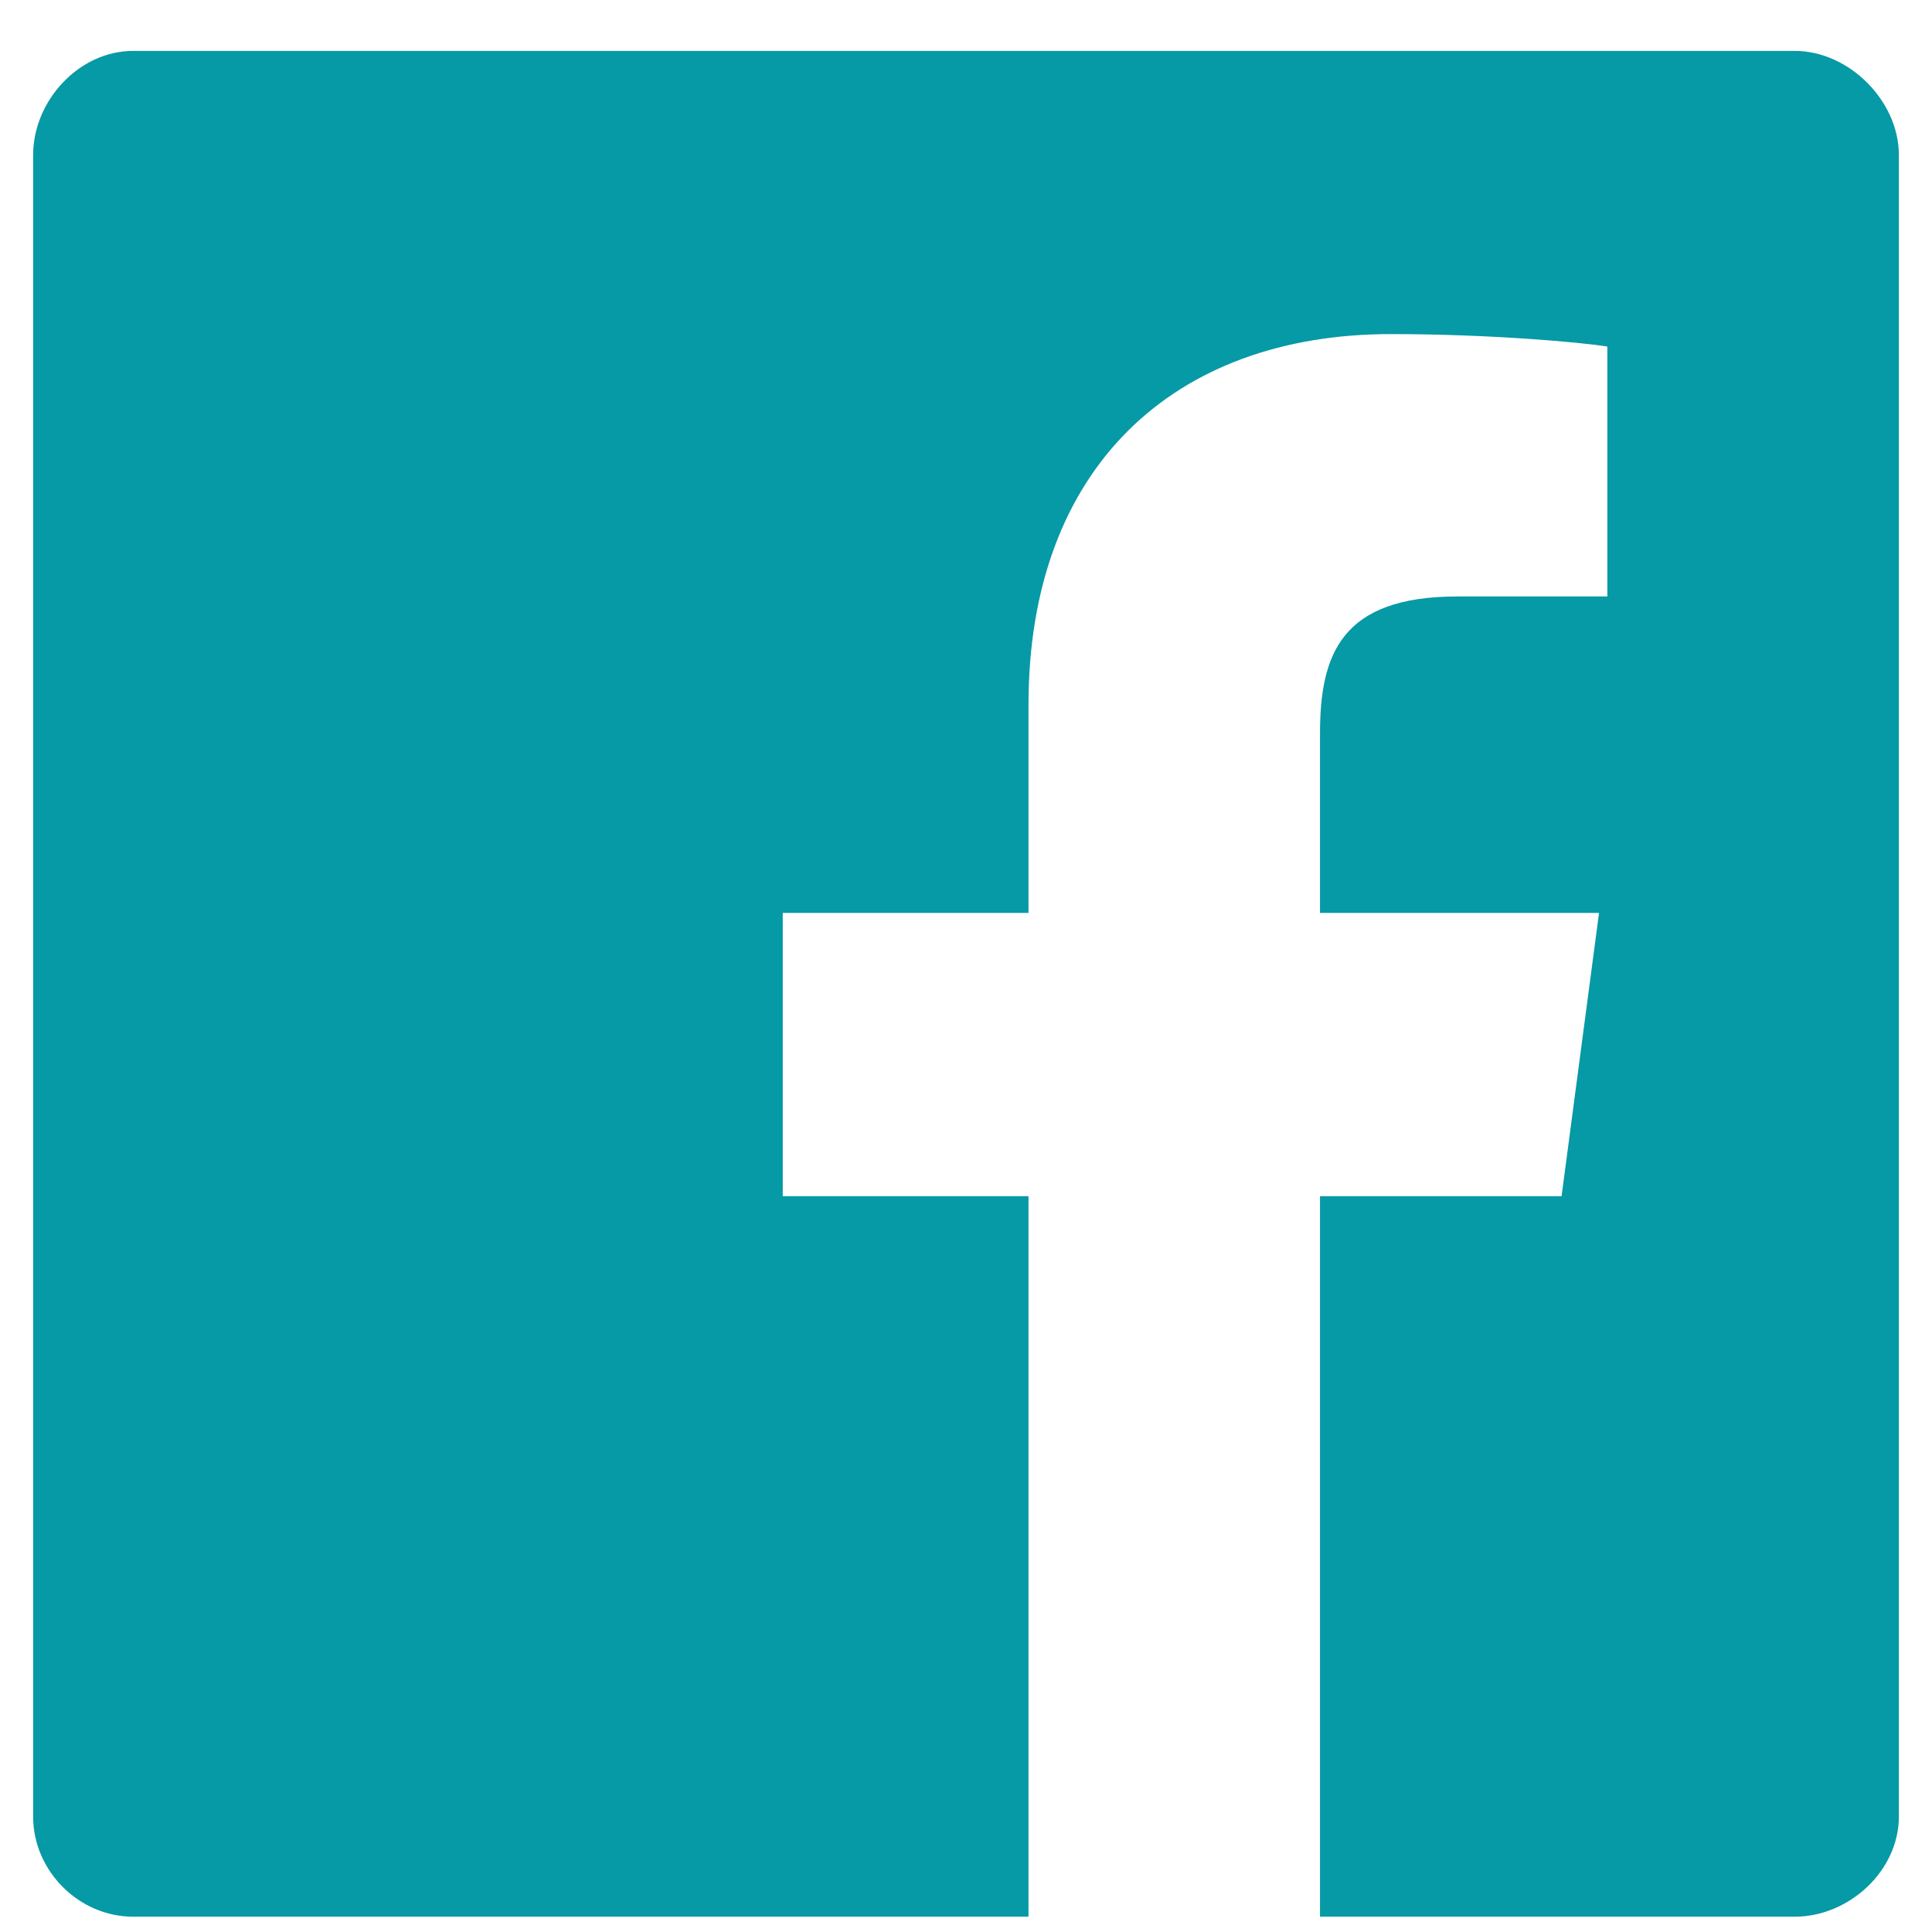
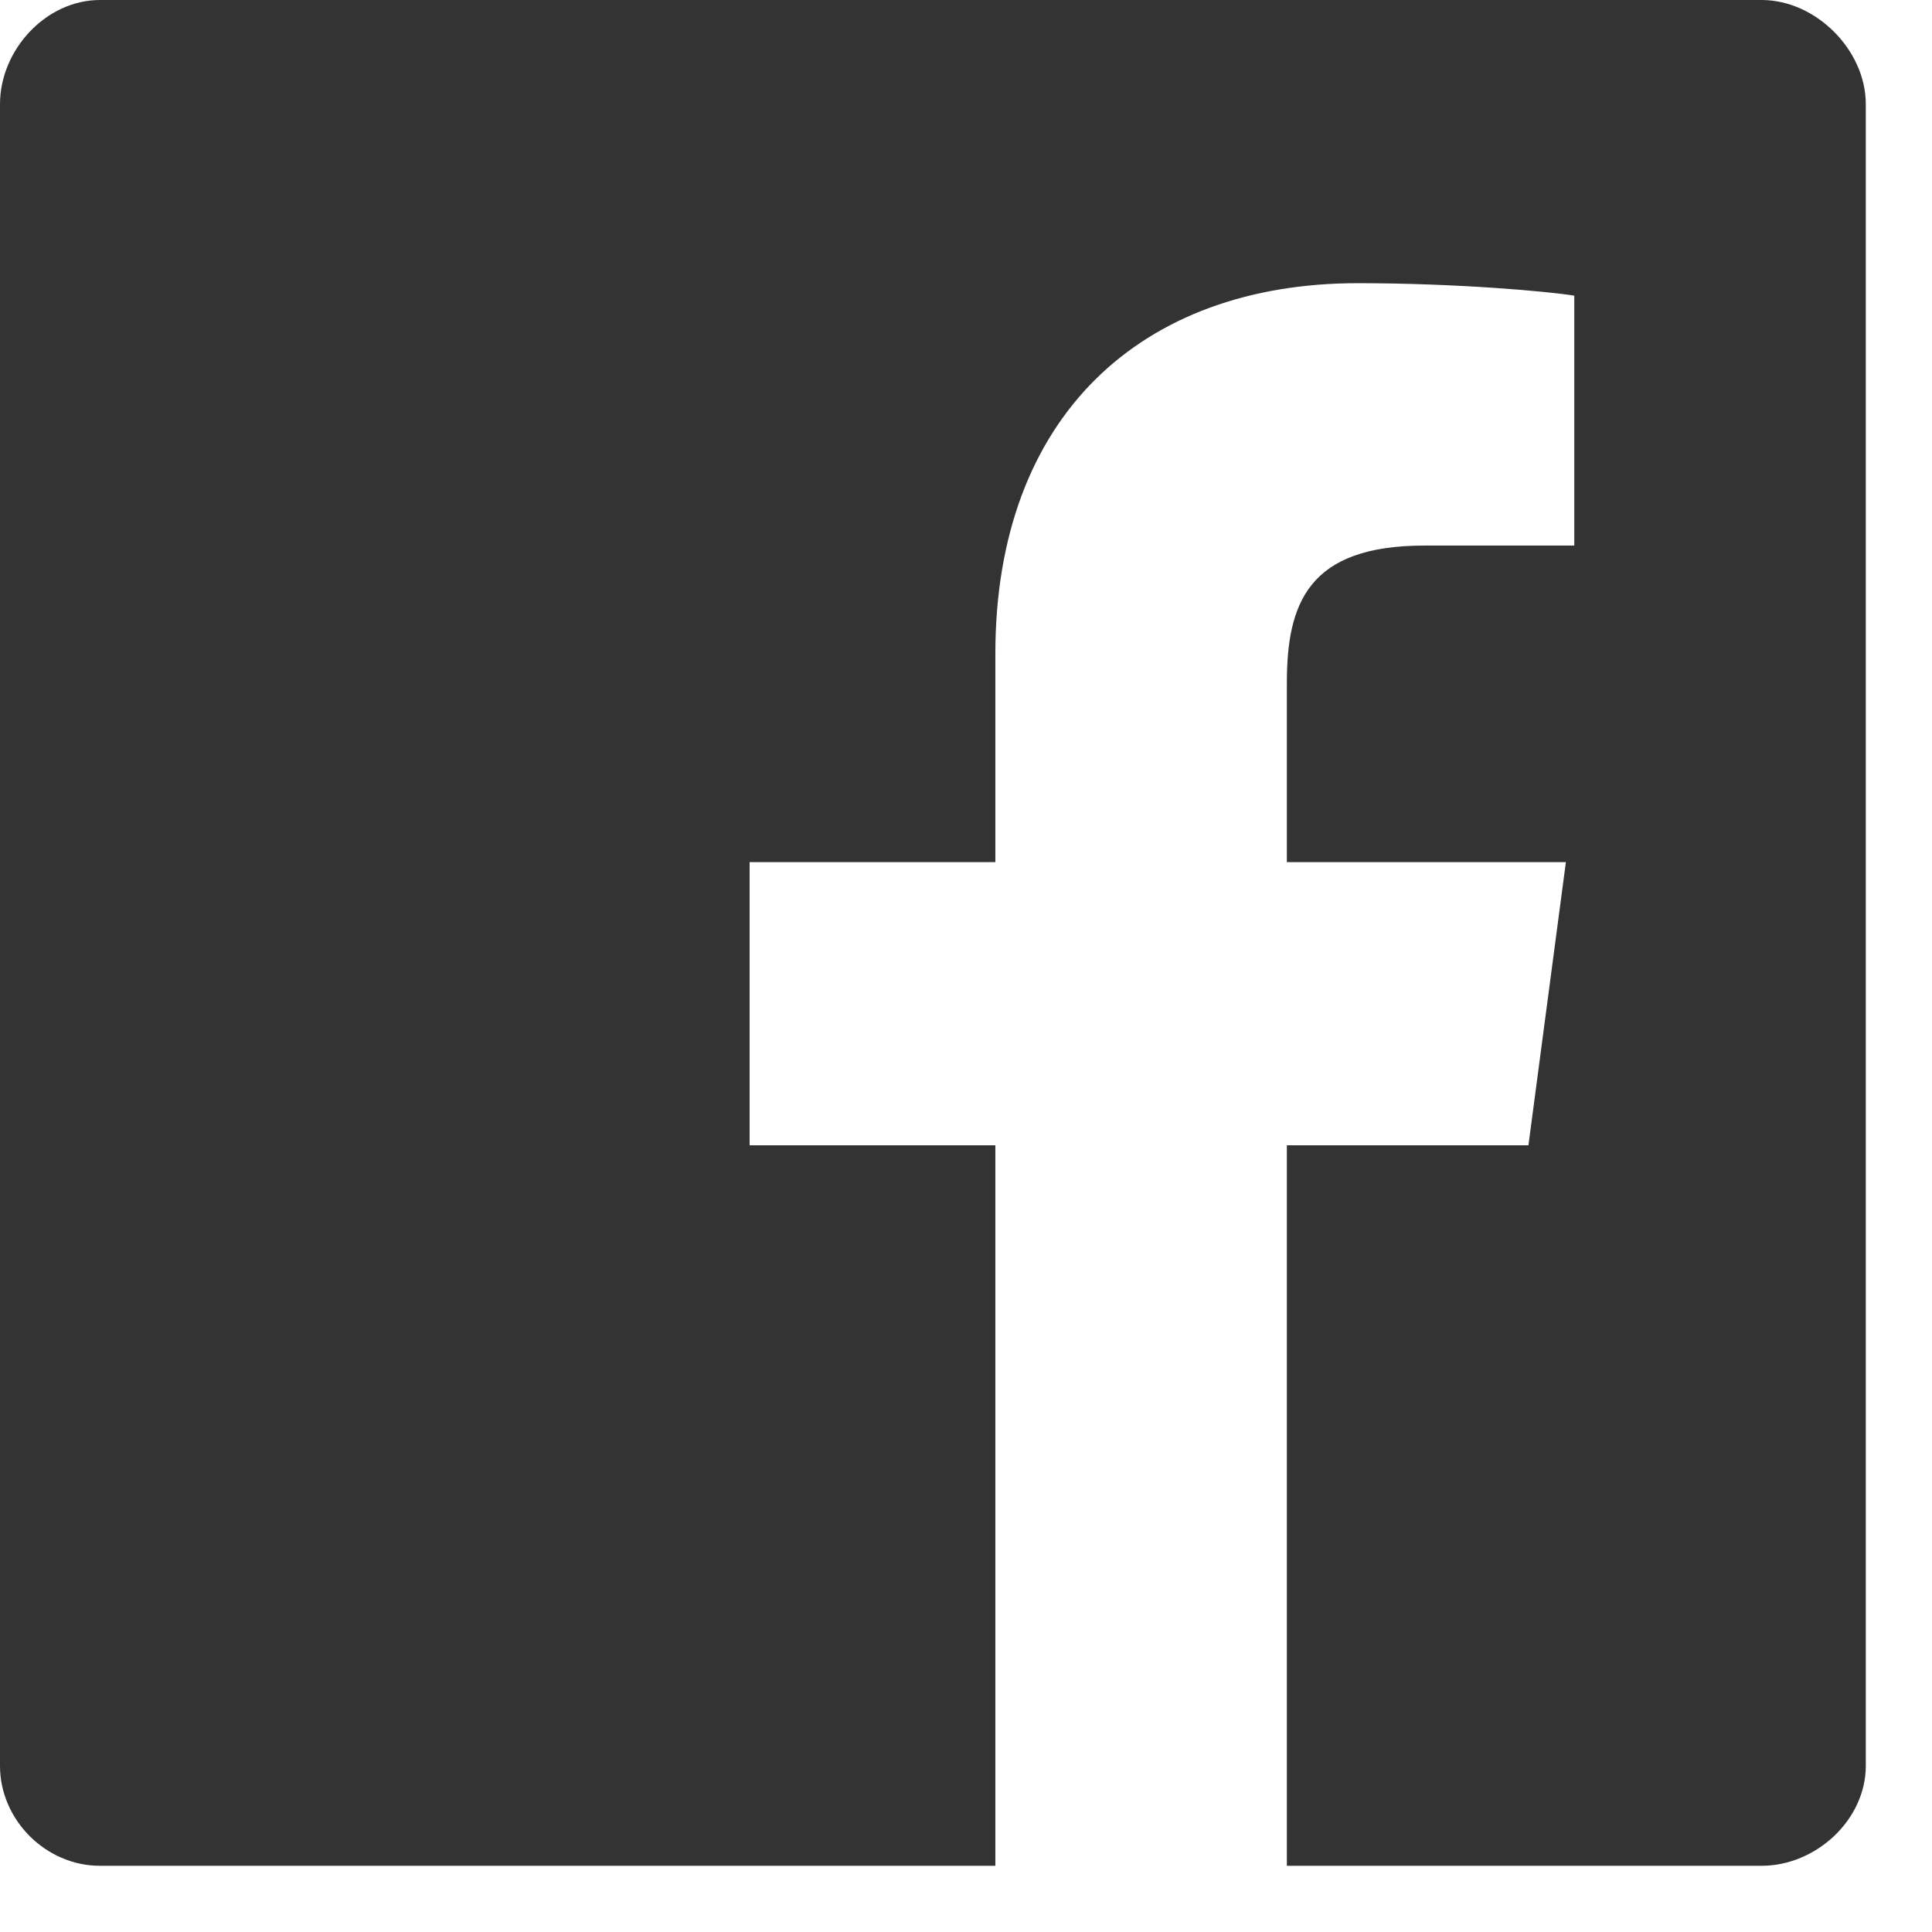
<svg xmlns="http://www.w3.org/2000/svg" width="26" height="26" viewBox="0 0 26 26" fill="none">
-   <path d="M25.554 2.086C25.554 1.357 24.882 0.685 24.153 0.685H1.791C1.062 0.685 0.446 1.357 0.446 2.086V24.448C0.446 25.177 1.062 25.794 1.791 25.794H13.841V16.098H10.534V12.286H13.841V9.484C13.841 6.289 15.802 4.496 18.717 4.496C20.062 4.496 21.295 4.608 21.631 4.664V8.027H19.613C18.044 8.027 17.764 8.812 17.764 9.876V12.286H21.519L21.015 16.098H17.764V25.794H24.153C24.882 25.794 25.554 25.177 25.554 24.448V2.086Z" fill="#0699A6" />
+   <path d="M25.109 1.401C25.109 0.673 24.436 0 23.707 0H1.345C0.617 0 0 0.673 0 1.401V23.764C0 24.492 0.617 25.109 1.345 25.109H13.395V15.413H10.088V11.602H13.395V8.799C13.395 5.605 15.357 3.811 18.271 3.811C19.616 3.811 20.849 3.923 21.186 3.979V7.342H19.168C17.599 7.342 17.318 8.127 17.318 9.192V11.602H21.073L20.569 15.413H17.318V25.109H23.707C24.436 25.109 25.109 24.492 25.109 23.764V1.401Z" fill="#333333" />
</svg>
